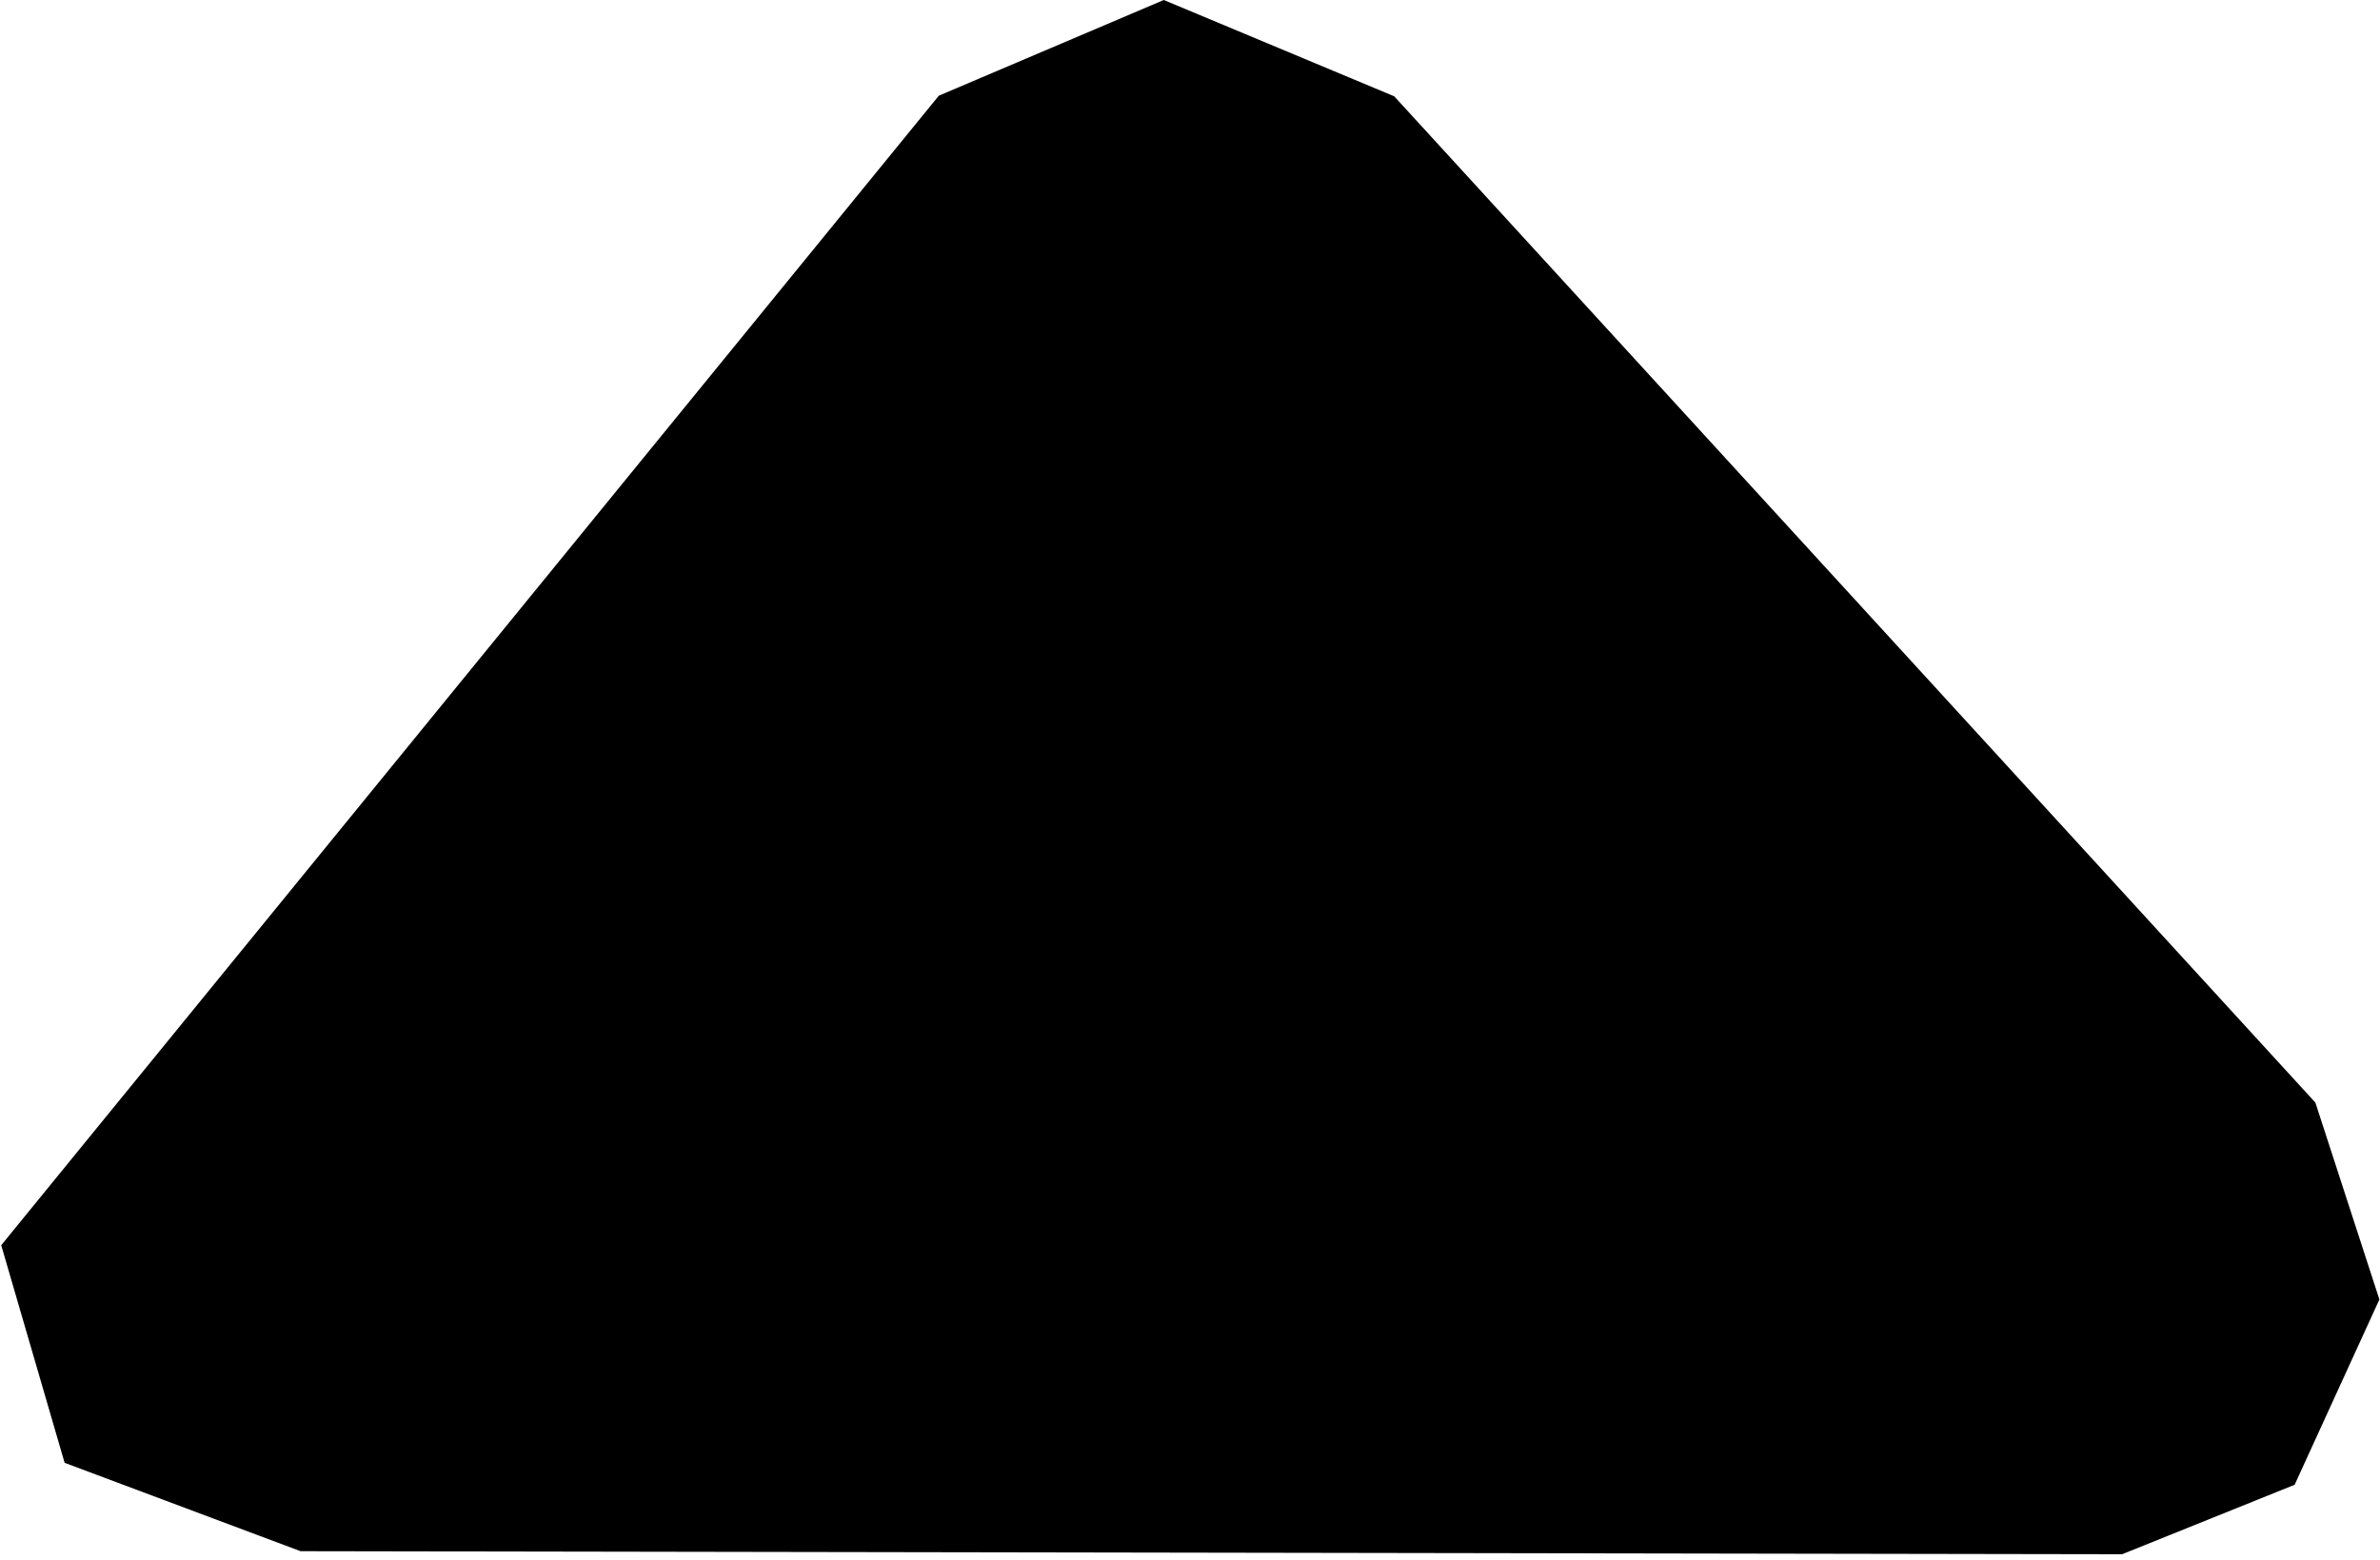
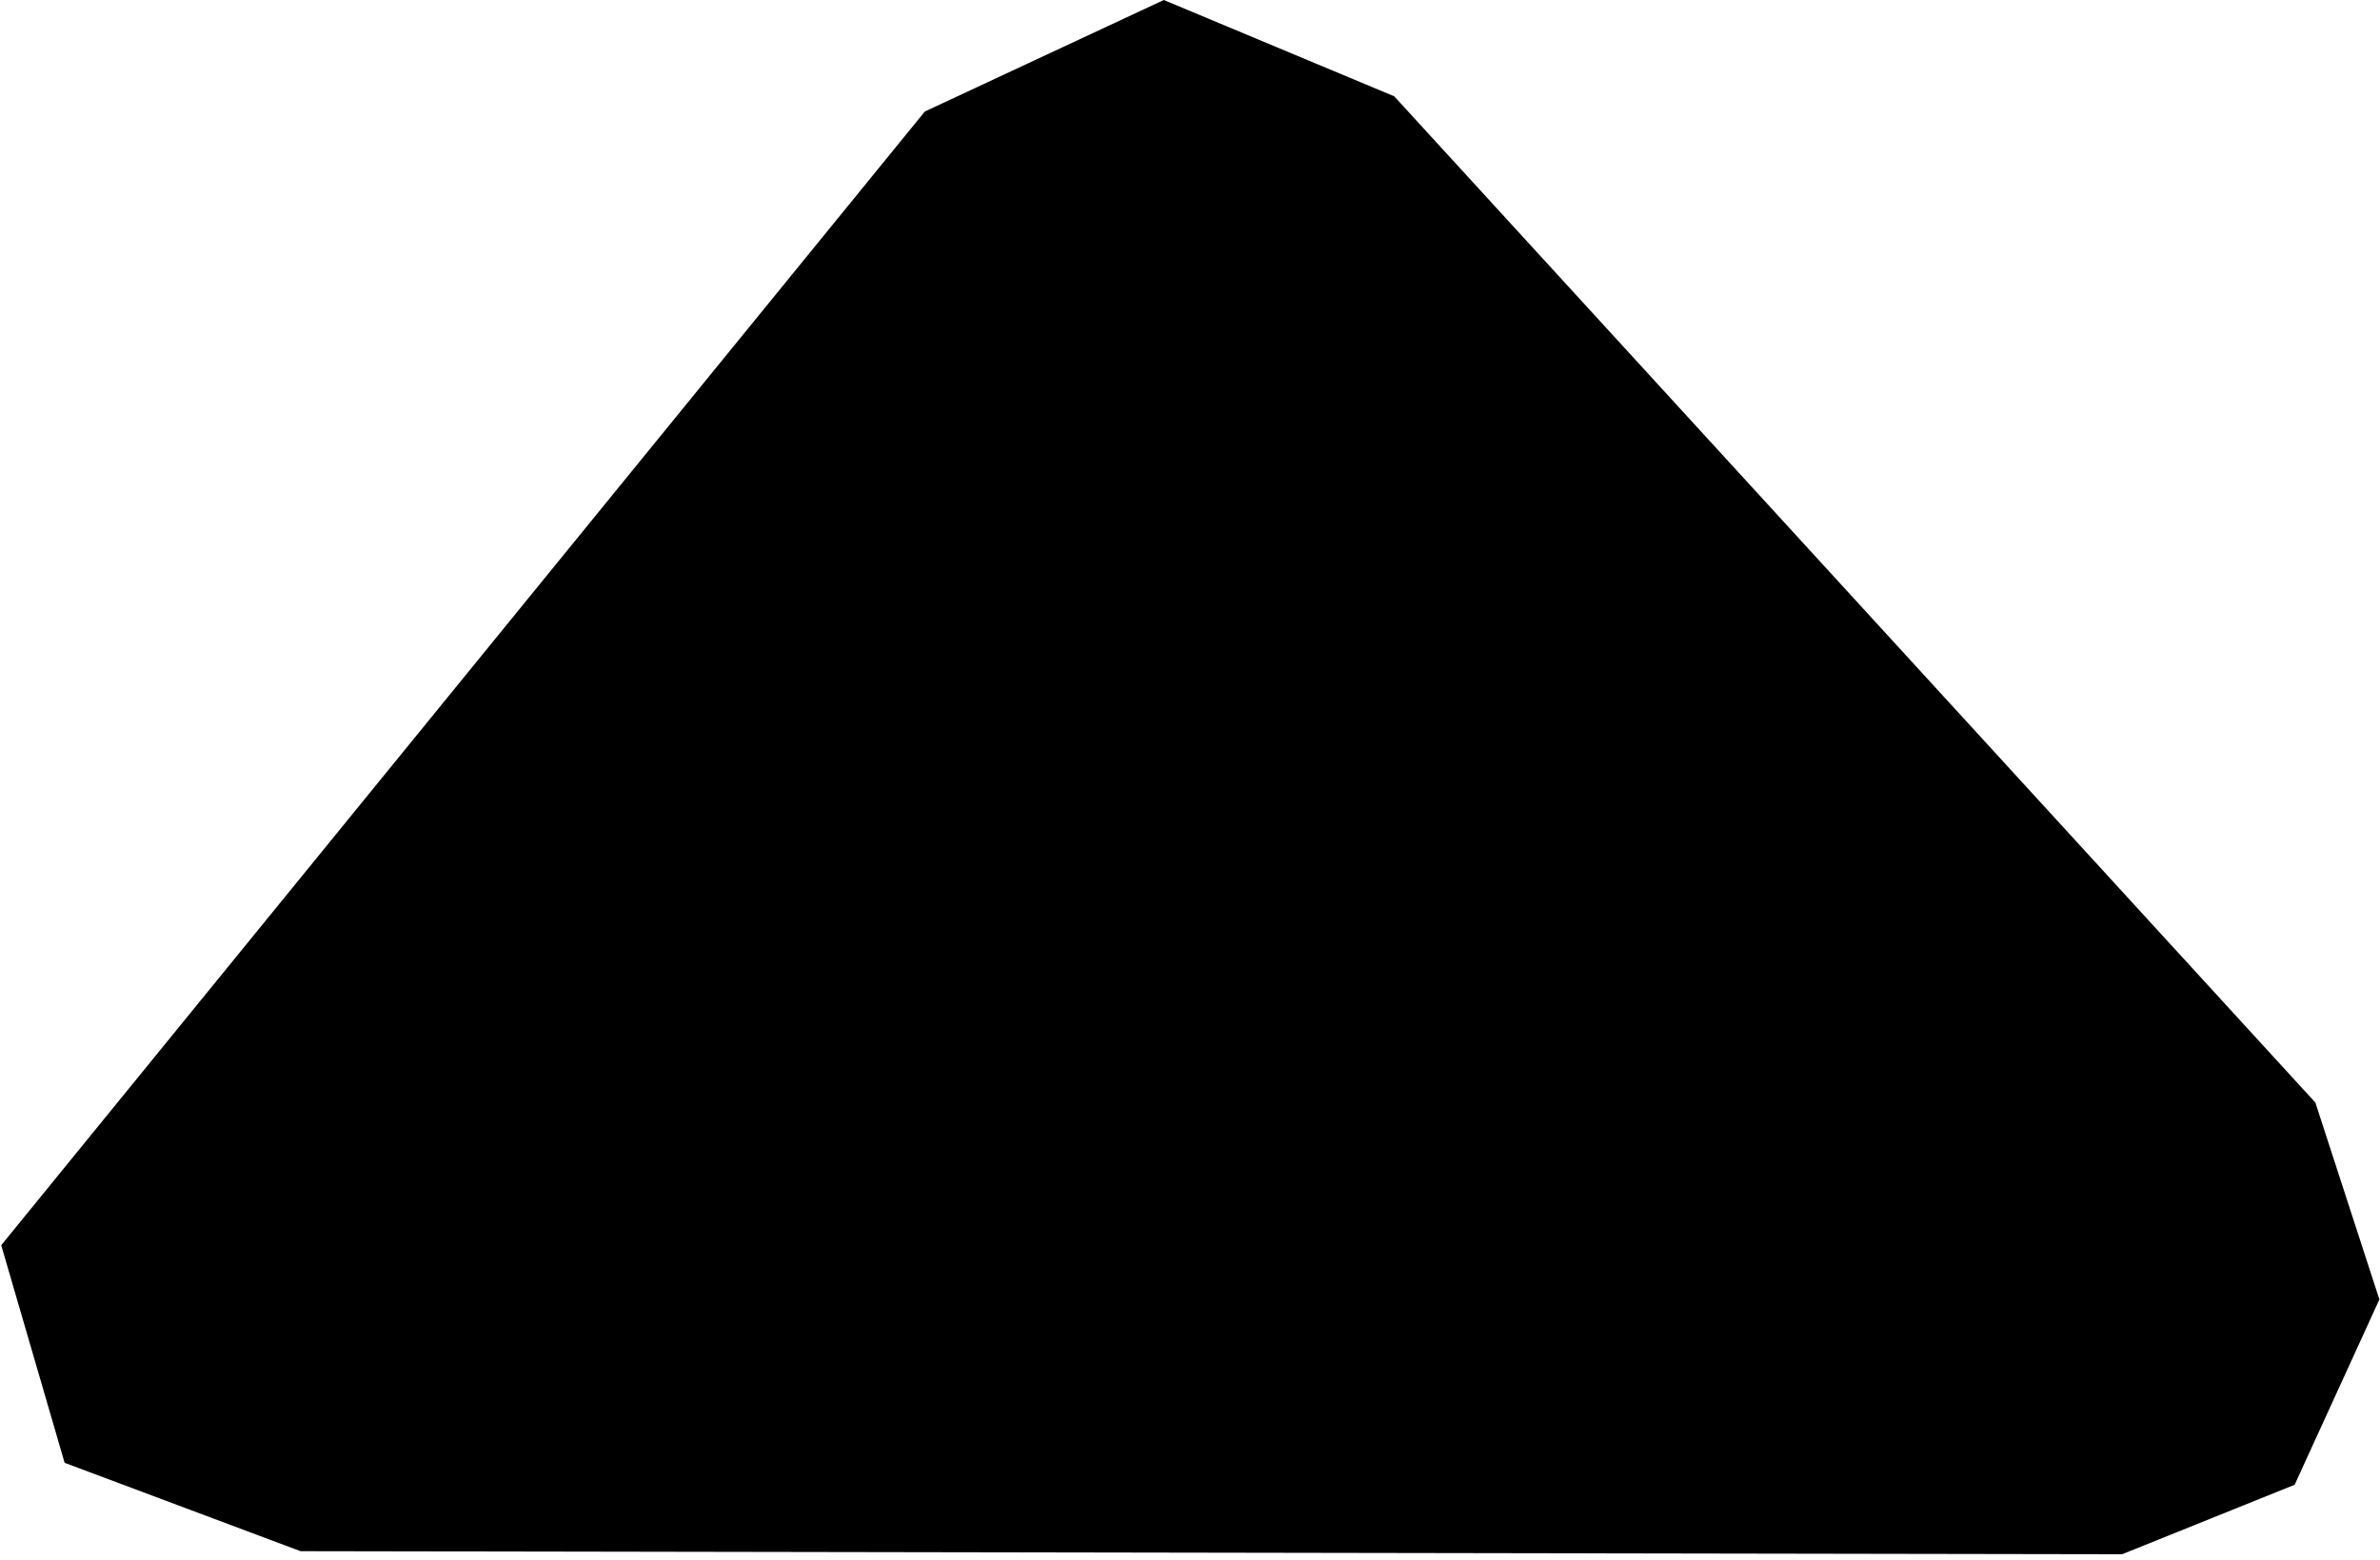
<svg xmlns="http://www.w3.org/2000/svg" width="3904" height="2559" viewBox="0 0 3904 2559">
-   <polygon points="2,2043 1540,157 1909,0 2287,158 3798,1809 3903,2132 3764,2436 3481,2550 493,2545 106,2400" />
+   <polygon points="2,2043 1517,183 1909,0 2287,158 3798,1809 3903,2132 3764,2436 3481,2550 493,2545 106,2400" />
</svg>
